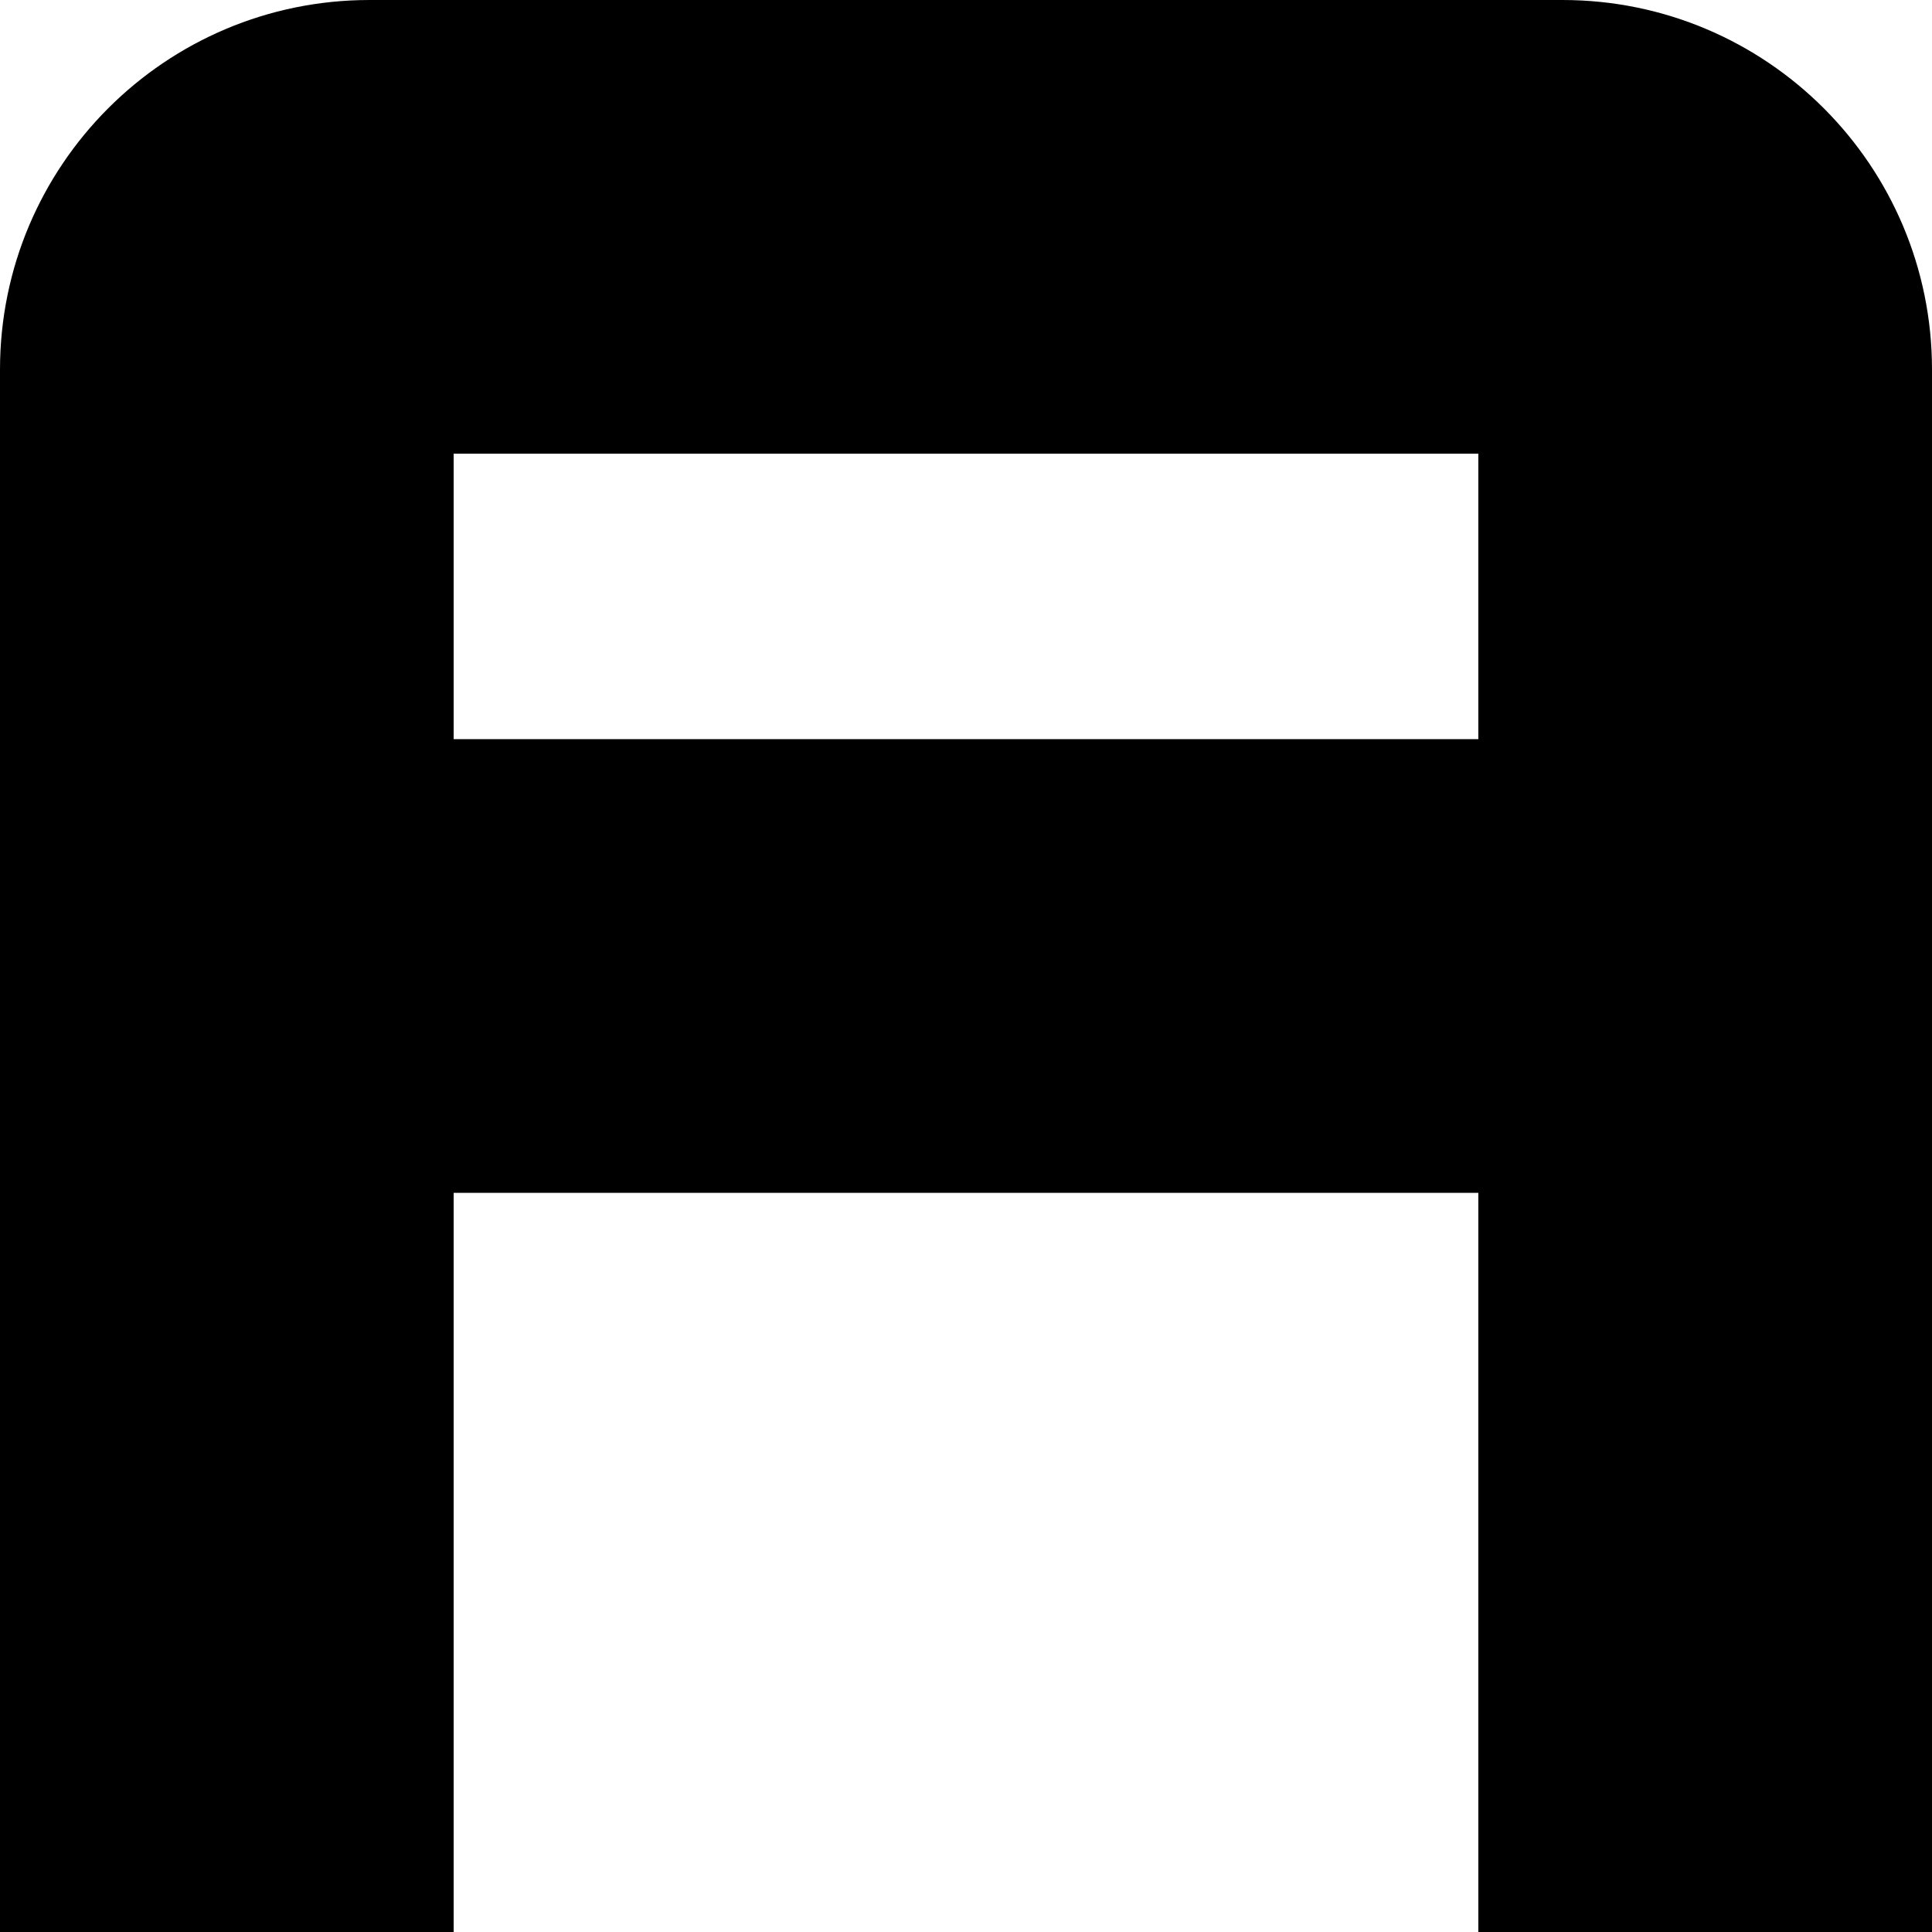
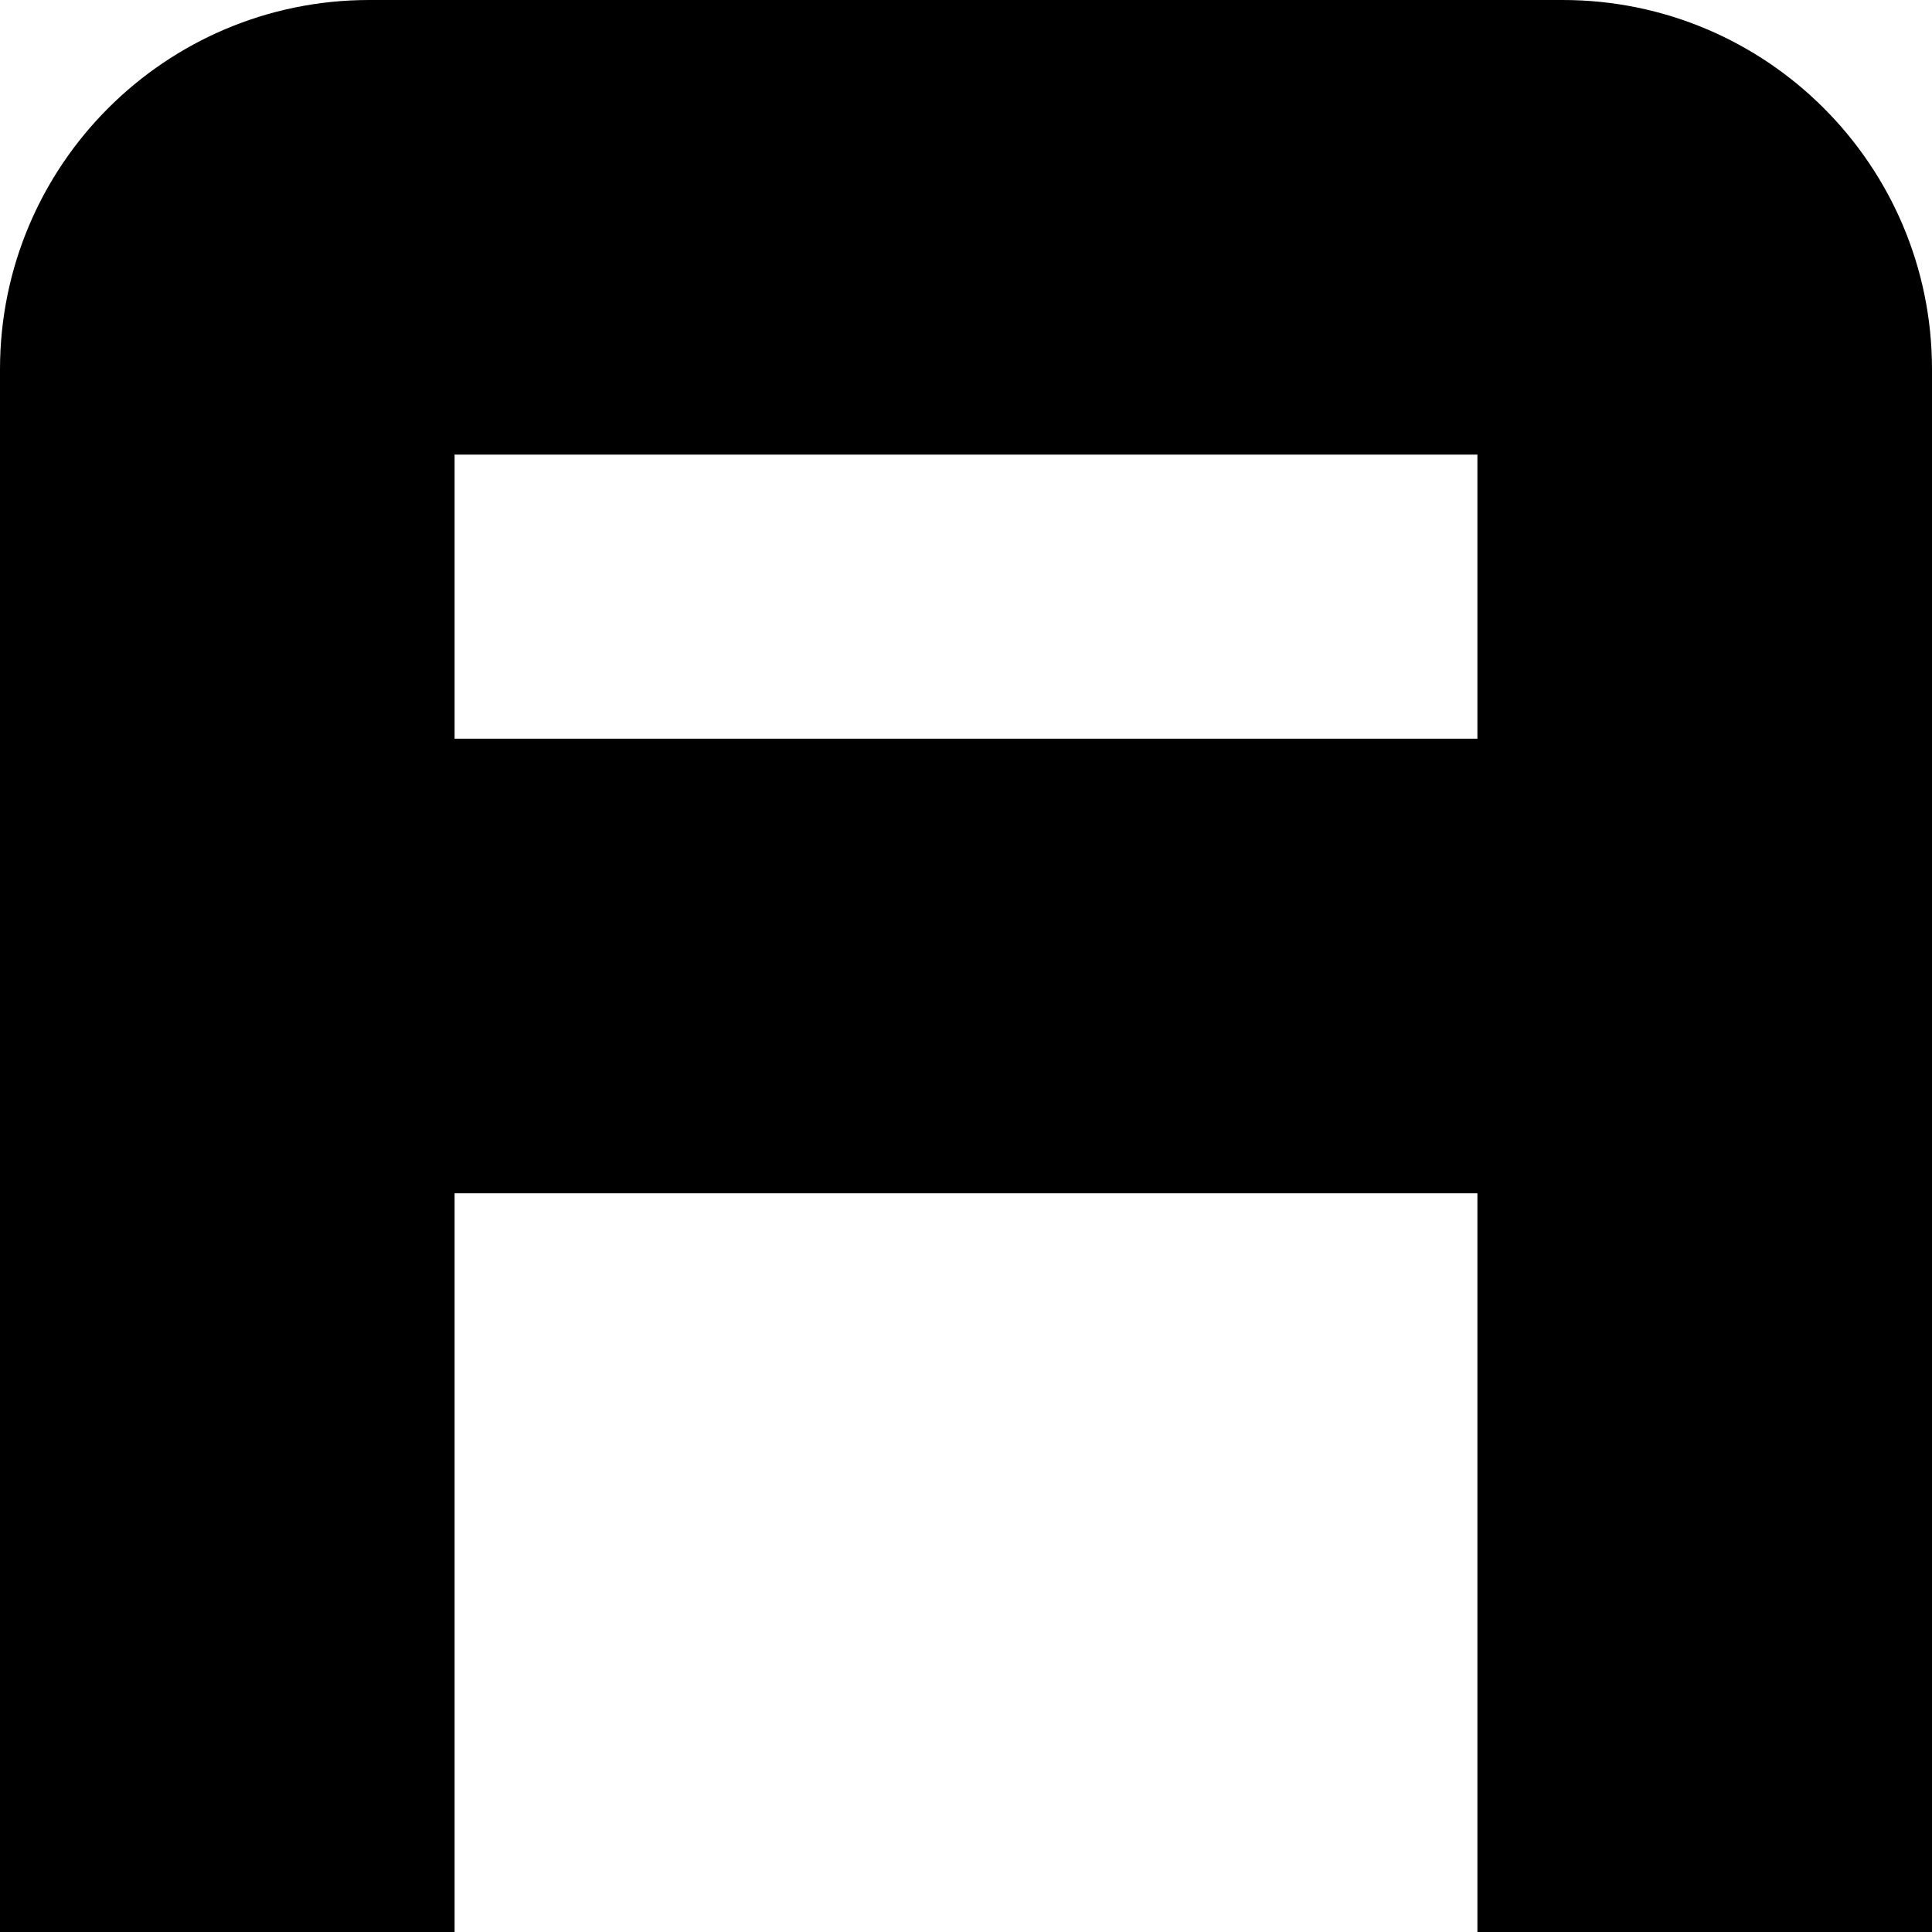
- <svg xmlns="http://www.w3.org/2000/svg" width="135.34" height="135.34" viewBox="0 0 135.34 135.34">
-   <path fill="#000000" fill-rule="evenodd" d="M0 135.34L0 25.89C0 11.59 11.59 0 25.89 0L109.45 0C123.75 0 135.34 11.59 135.34 25.89L135.34 135.34L103.56 135.34L103.56 83.56L31.78 83.56L31.78 135.34ZM103.56 31.78L31.78 31.78L31.78 51.78L103.56 51.78Z" />
+ <svg xmlns="http://www.w3.org/2000/svg" width="136" height="136" viewBox="0 0 136 136">
+   <path fill="#000000" fill-rule="evenodd" d="M0 136L0 26C0 11.64 11.64 0 26 0L110 0C124.36 0 136 11.64 136 26L136 136L104 136L104 84L32 84L32 136ZM104 32L32 32L32 52L104 52Z" />
</svg>
